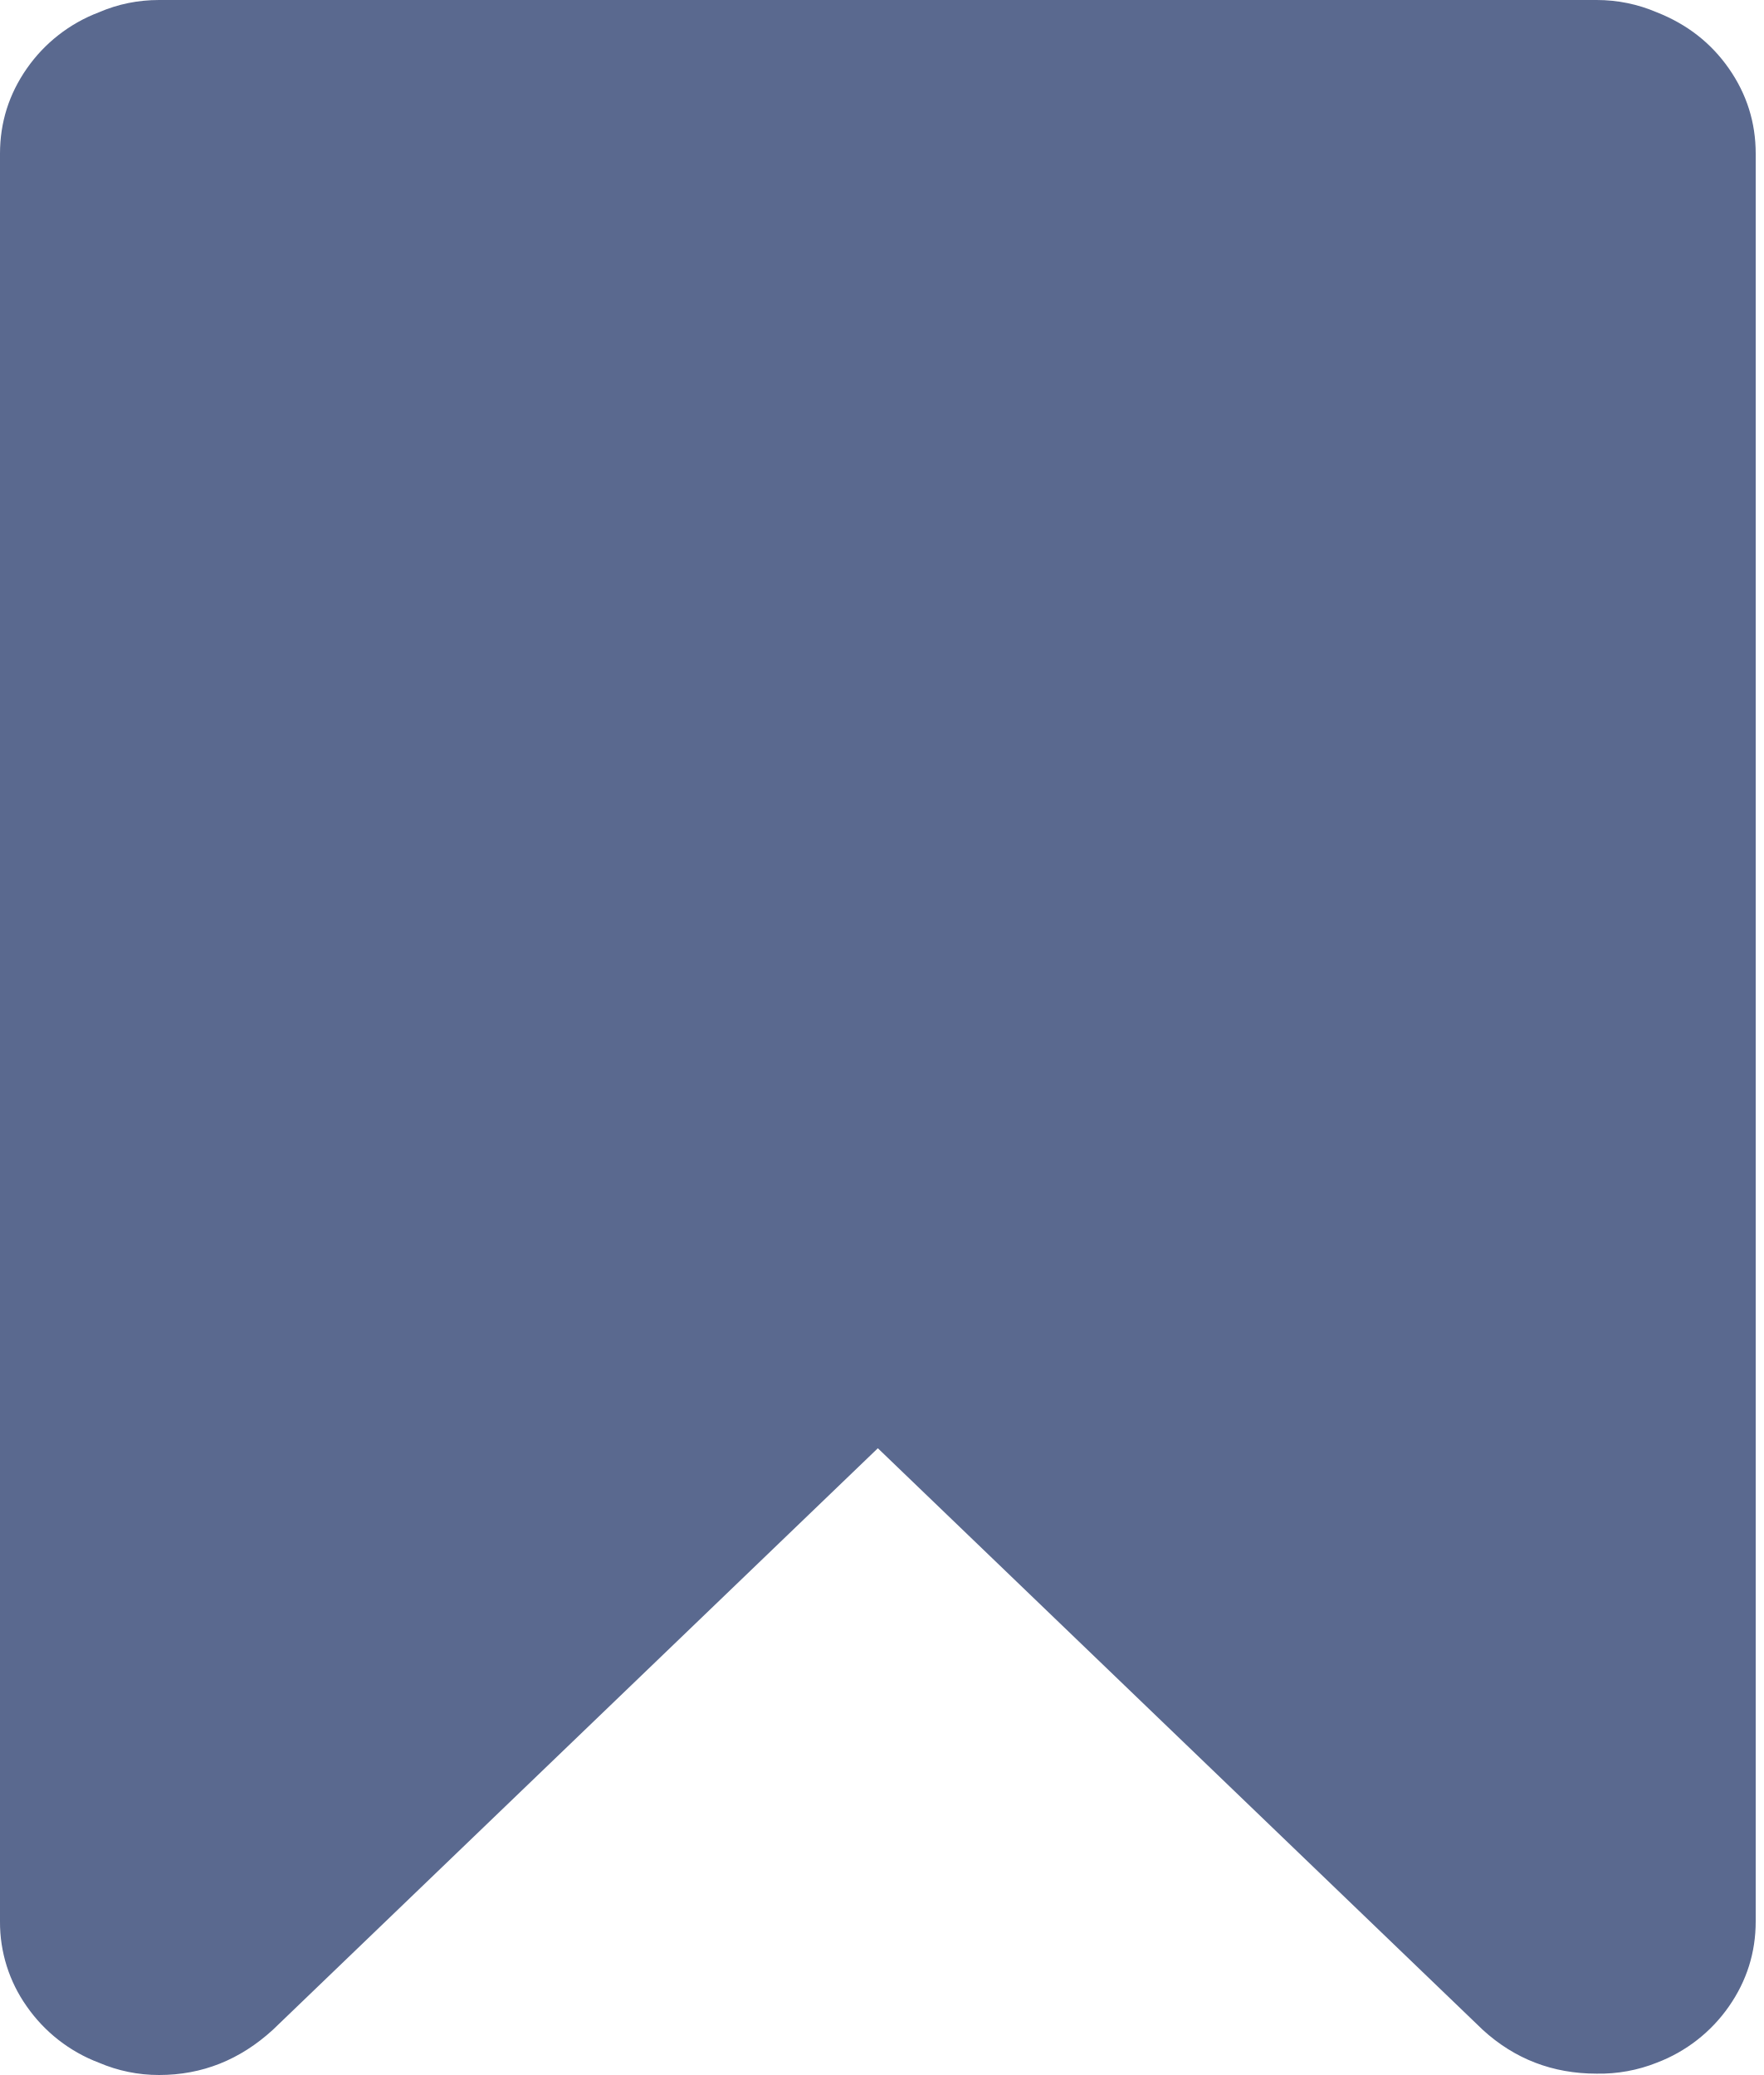
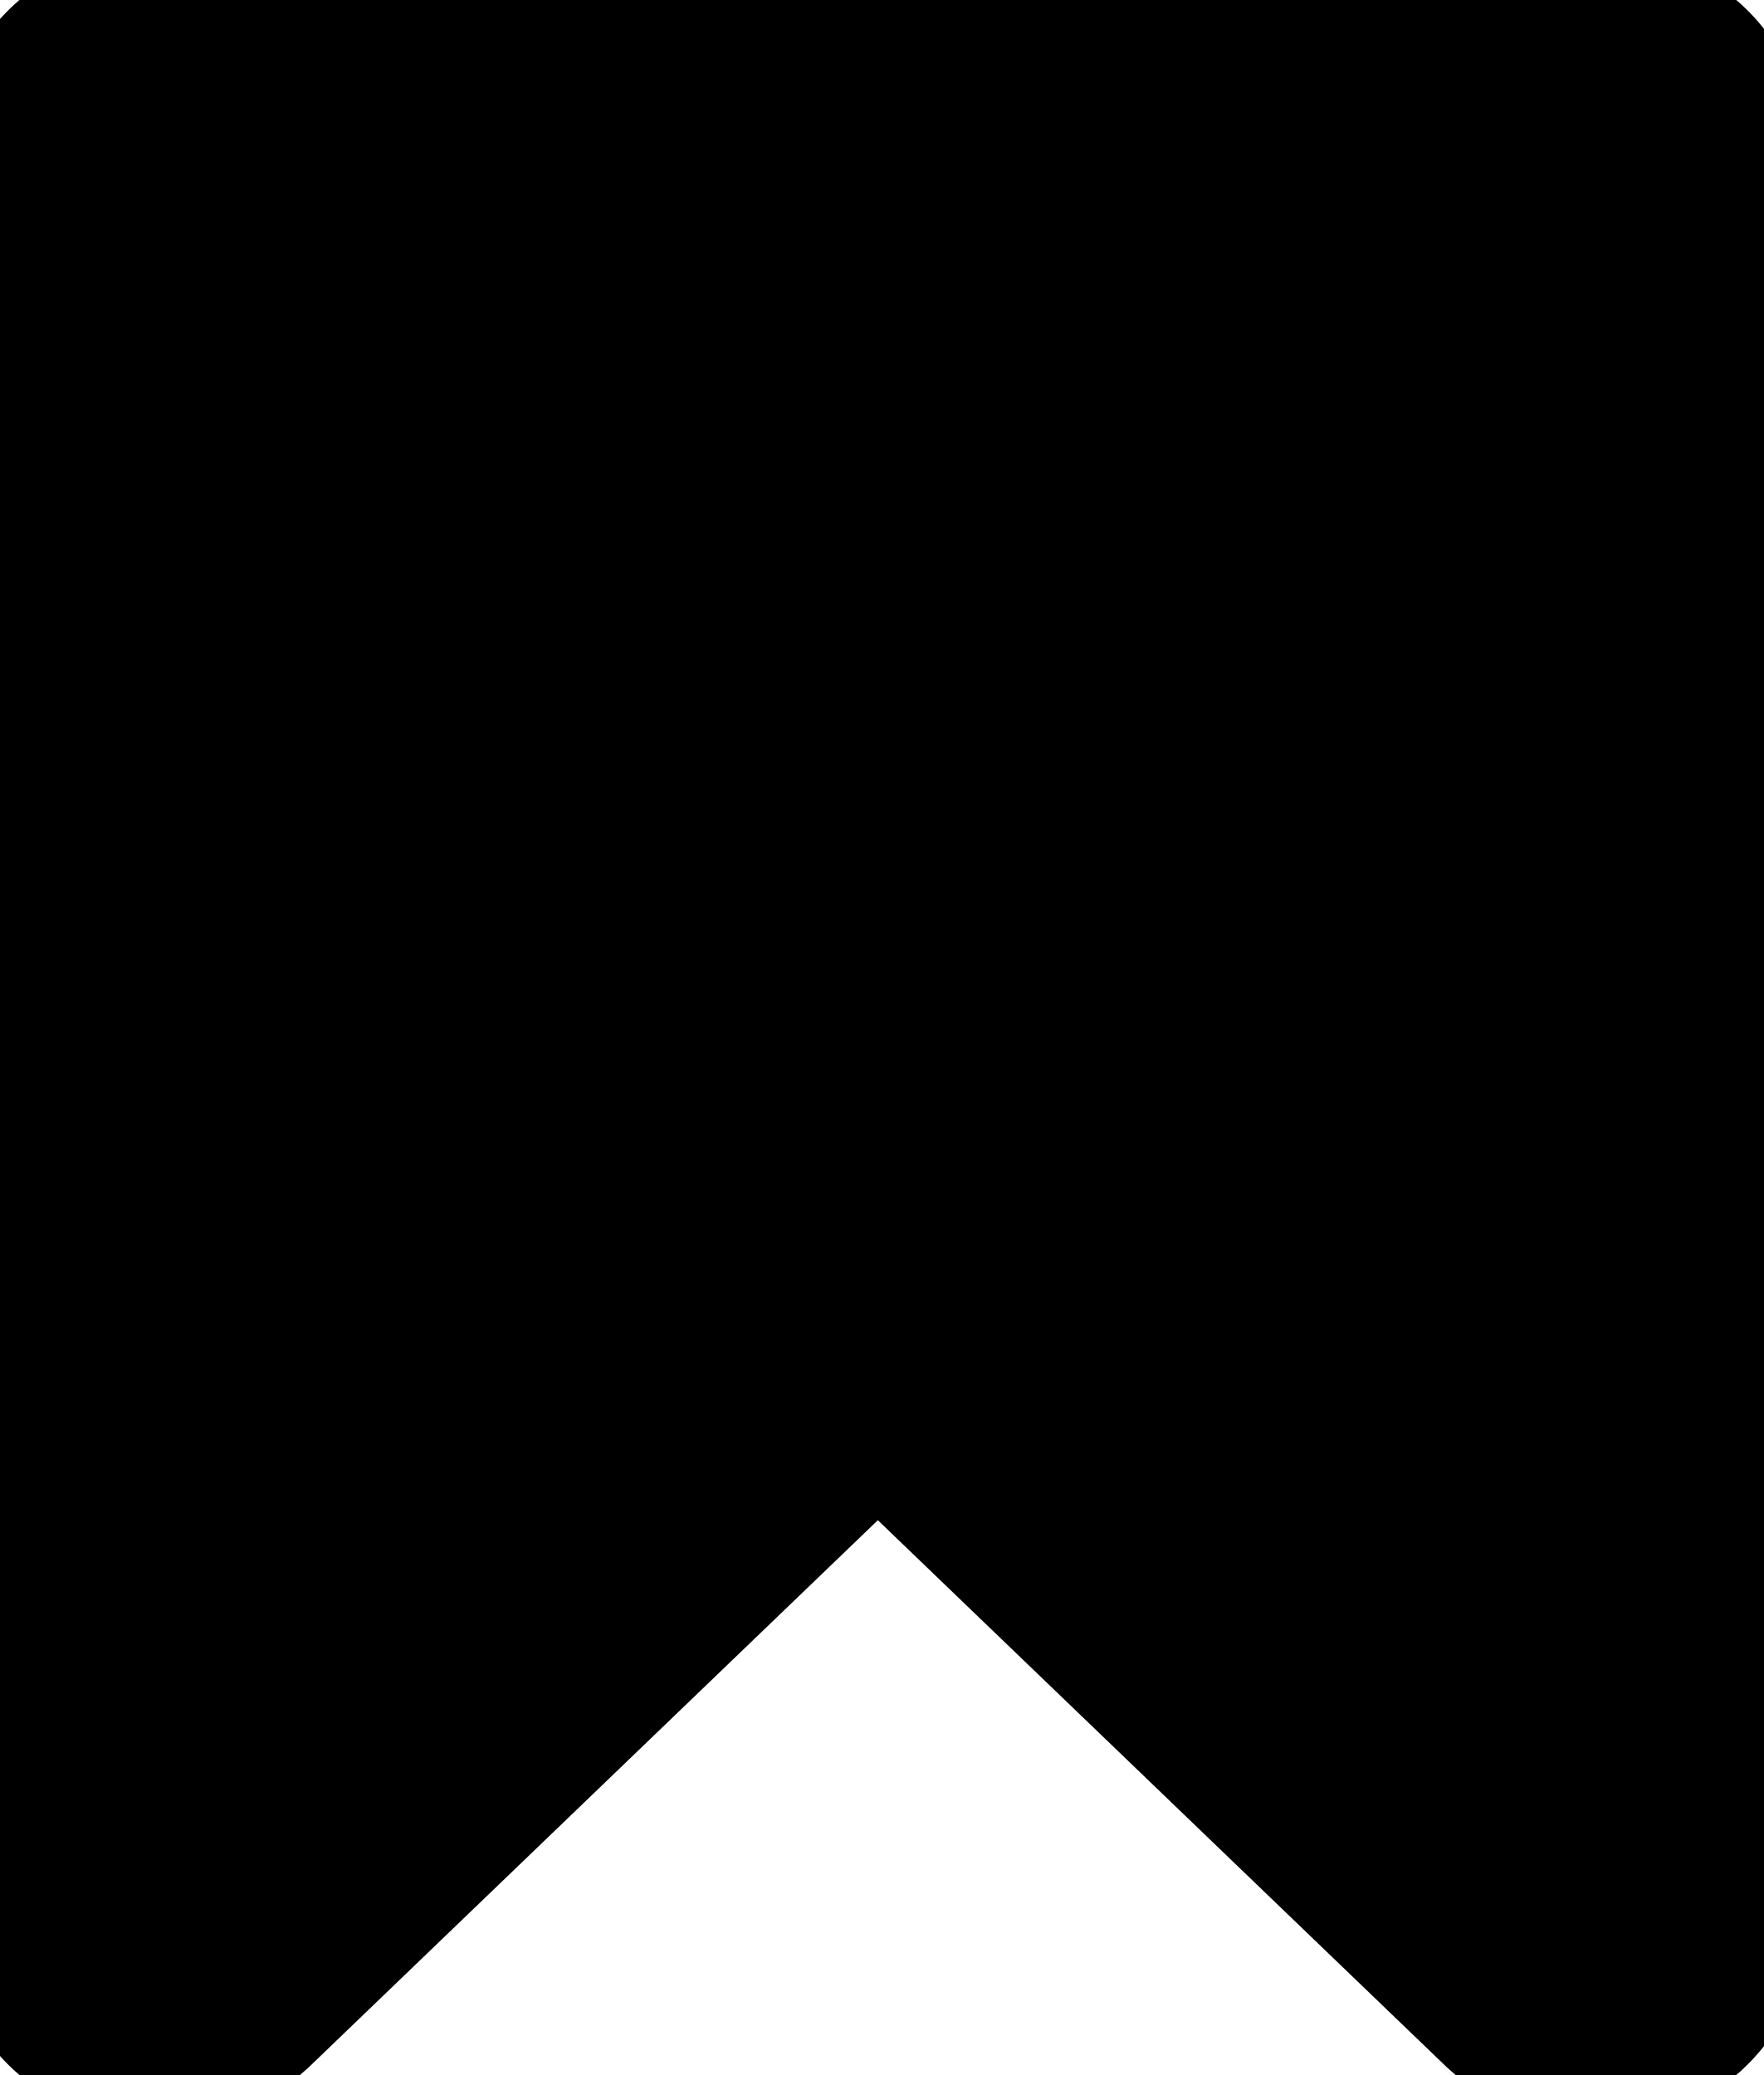
<svg xmlns="http://www.w3.org/2000/svg" width="17" height="20">
-   <path d="M15.387 0c.202 0 .396.04.581.119.291.115.522.295.694.542.172.247.258.52.258.82v17.038c0 .3-.086.573-.258.82a1.49 1.49 0 0 1-.694.542 1.49 1.49 0 0 1-.581.106c-.423 0-.79-.141-1.098-.423L8.46 13.959l-5.83 5.605c-.317.29-.682.436-1.097.436-.202 0-.396-.04-.581-.119a1.49 1.49 0 0 1-.694-.542A1.402 1.402 0 0 1 0 18.52V1.481c0-.3.086-.573.258-.82A1.49 1.49 0 0 1 .952.119C1.137.039 1.33 0 1.533 0h13.854Z" fill="#5A698F" />
+   <path d="M15.387 0c.202 0 .396.04.581.119.291.115.522.295.694.542.172.247.258.52.258.82v17.038c0 .3-.086.573-.258.82a1.49 1.49 0 0 1-.694.542 1.49 1.49 0 0 1-.581.106c-.423 0-.79-.141-1.098-.423L8.46 13.959l-5.83 5.605c-.317.29-.682.436-1.097.436-.202 0-.396-.04-.581-.119a1.49 1.49 0 0 1-.694-.542A1.402 1.402 0 0 1 0 18.52V1.481c0-.3.086-.573.258-.82A1.49 1.49 0 0 1 .952.119C1.137.039 1.33 0 1.533 0h13.854Z" fill="currentColor" stroke="currentColor" />
</svg>
